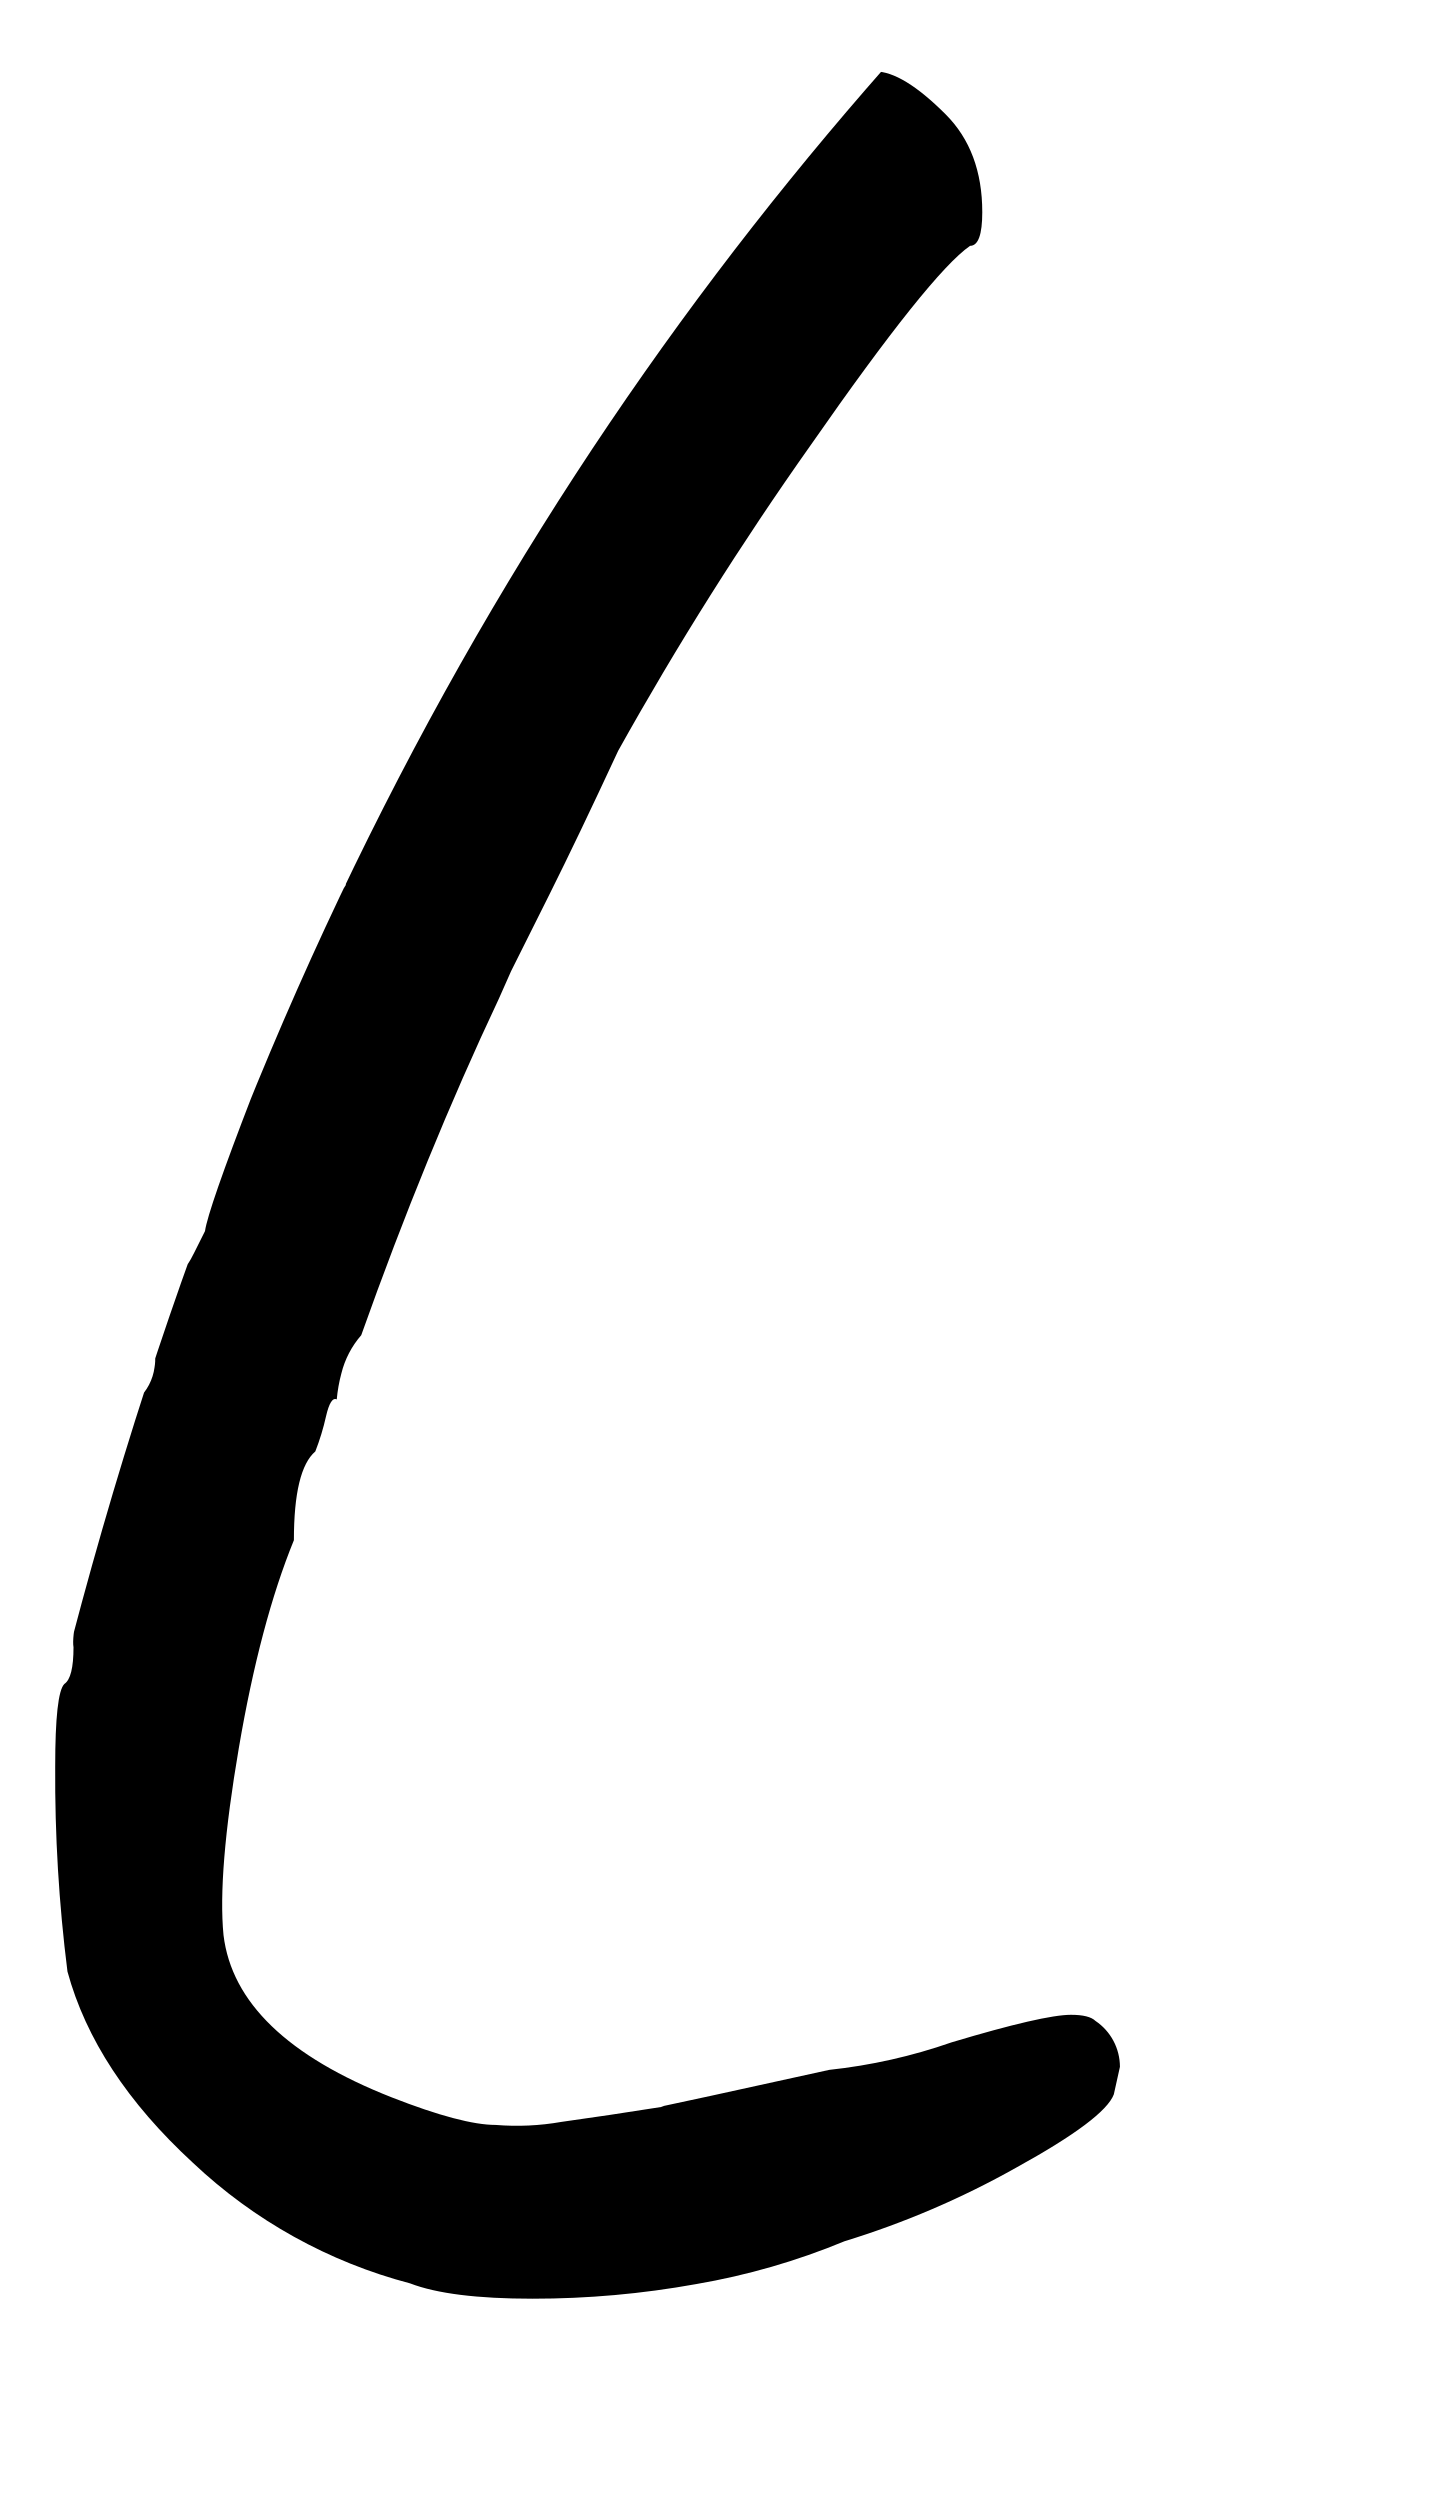
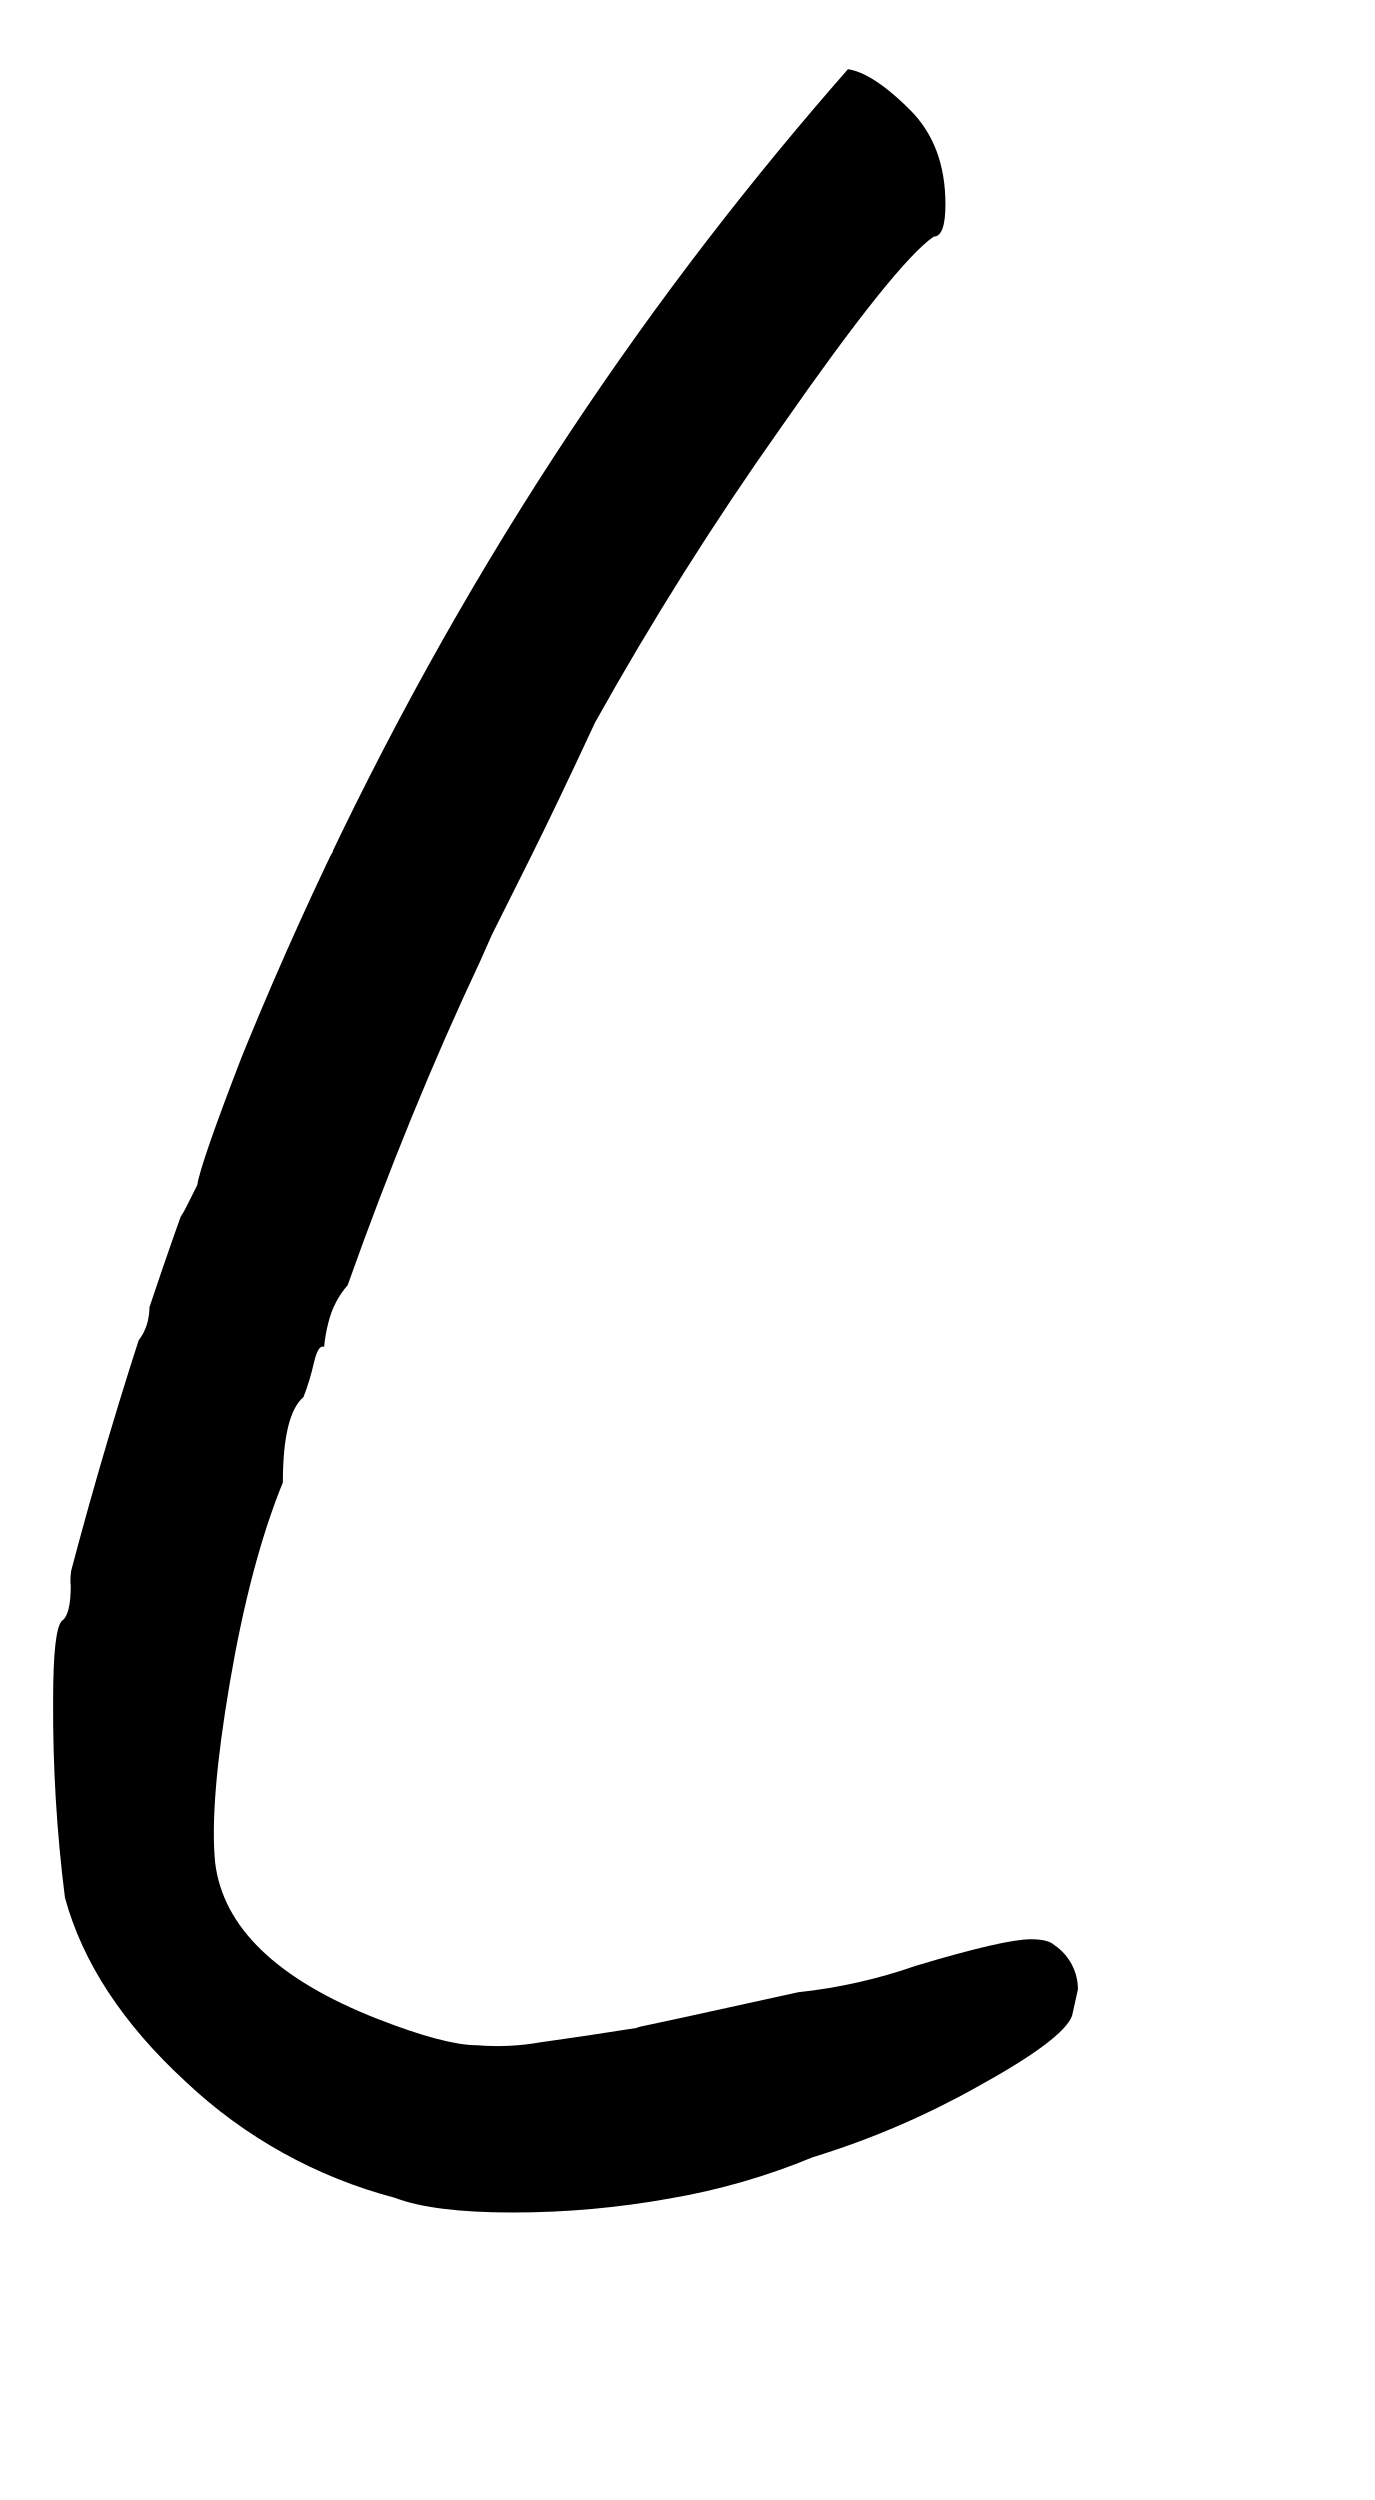
- <svg xmlns="http://www.w3.org/2000/svg" width="220" height="385" viewBox="0 0 220 385">
+ <svg xmlns="http://www.w3.org/2000/svg" width="220" height="400" viewBox="0 0 220 400">
  <defs>
    <clipPath id="L-clip-path">
      <path d="M29.71,333.07q-15.08-13.89-19.32-29.45A239.89,239.89,0,0,1,8.5,272.05q0-11.31,1.41-12.72,1.41-.94,1.41-5.65-.48-2.83,3.3-15.55,3.29-8.48,1.88-14.61l1.65-3.3a26.52,26.52,0,0,1,3.06-4.71,8.08,8.08,0,0,0,2.59-4.95,7.53,7.53,0,0,0-.24-3.53v-.47a14.62,14.62,0,0,1,1.18-4.95,20.53,20.53,0,0,1,2.59-4.95,14.38,14.38,0,0,0,2.59-3.77l1.65-3.3q.46-3.29,7.3-21t9.19-21.44v-.94a60.19,60.19,0,0,1,5.18-9.89q.94-6.59,6.6-18.38,10.83-24,30.39-55.36t30.86-42.17a50.17,50.17,0,0,1,7.77-7.3A10.41,10.41,0,0,1,134.78,11q4.24,0,10.84,6.6,5.65,5.65,5.65,15.08c0,3.46-.63,5.18-1.88,5.18q-6.13,4.24-24.5,30.63A521.17,521.17,0,0,0,95.2,115.62q-6.13,13.2-10.6,22.15l-5.89,11.78-1.88,4.24q-11.31,24-21.2,51.83a14.14,14.14,0,0,0-3.06,5.89,23.56,23.56,0,0,0-.71,4c-.63-.31-1.18.55-1.65,2.59a37.1,37.1,0,0,1-1.65,5.42q-3.3,2.83-3.3,13.67-5.19,12.72-8.48,32T34.42,298q1.88,15.55,25.92,25,10.83,4.24,16,4.24a39.76,39.76,0,0,0,10.13-.47q6.82-.94,15.78-2.36h-.47q2.35-.46,25.92-5.65a84.24,84.24,0,0,0,18.85-4.24q14.14-4.24,18.38-4.24c1.88,0,3.14.32,3.77.94a8.54,8.54,0,0,1,3.77,7.07l-.94,4.24q-1.41,3.78-15.08,11.31a134.08,134.08,0,0,1-26.39,11.31,106.76,106.76,0,0,1-22.85,6.6A141.17,141.17,0,0,1,82,354q-12.72,0-18.85-2.36A77.31,77.31,0,0,1,29.71,333.07Z" fill="none" />
    </clipPath>
  </defs>
  <g id="L_name">
    <g id="L_mask">
      <g clip-path="url(#L-clip-path)">
        <path d="M157.5,11.5C94.41,79.71,44,168.81,17.5,297.5c10,25.46,30,38,55,44,33.32-.4,78.89-13,131-32" fill="none" stroke="#000" stroke-width="33" />
      </g>
    </g>
  </g>
</svg>
